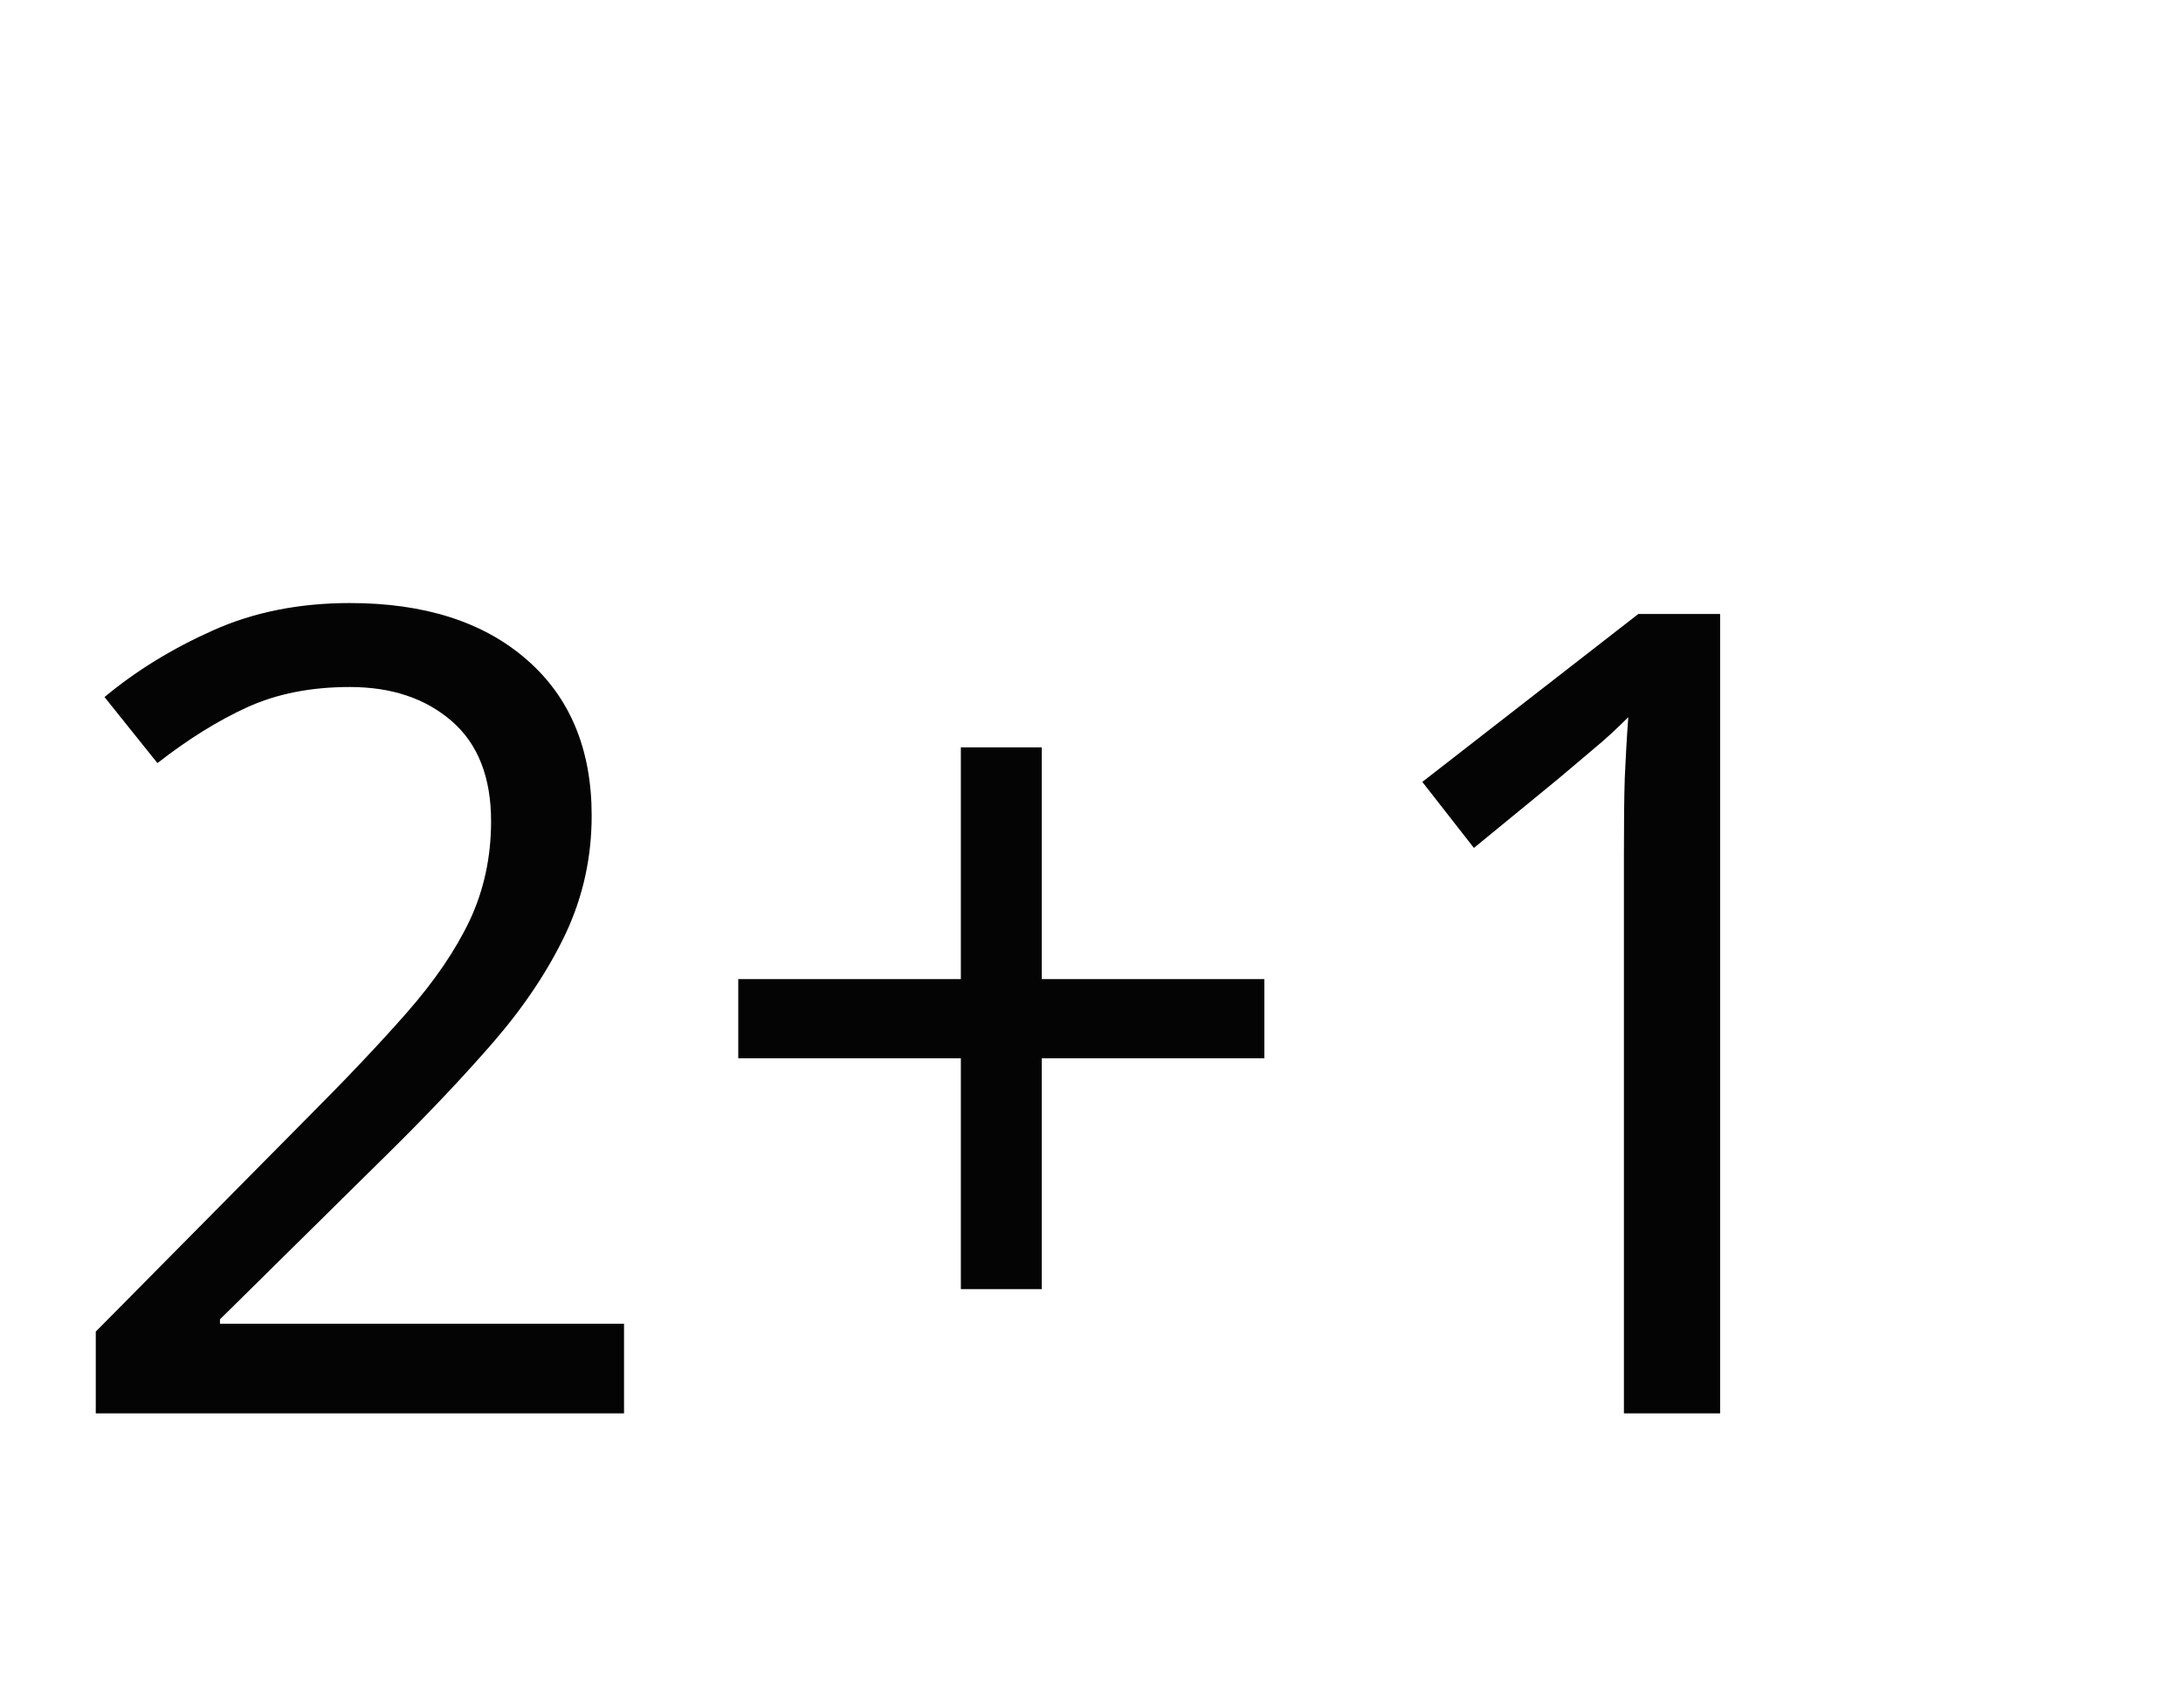
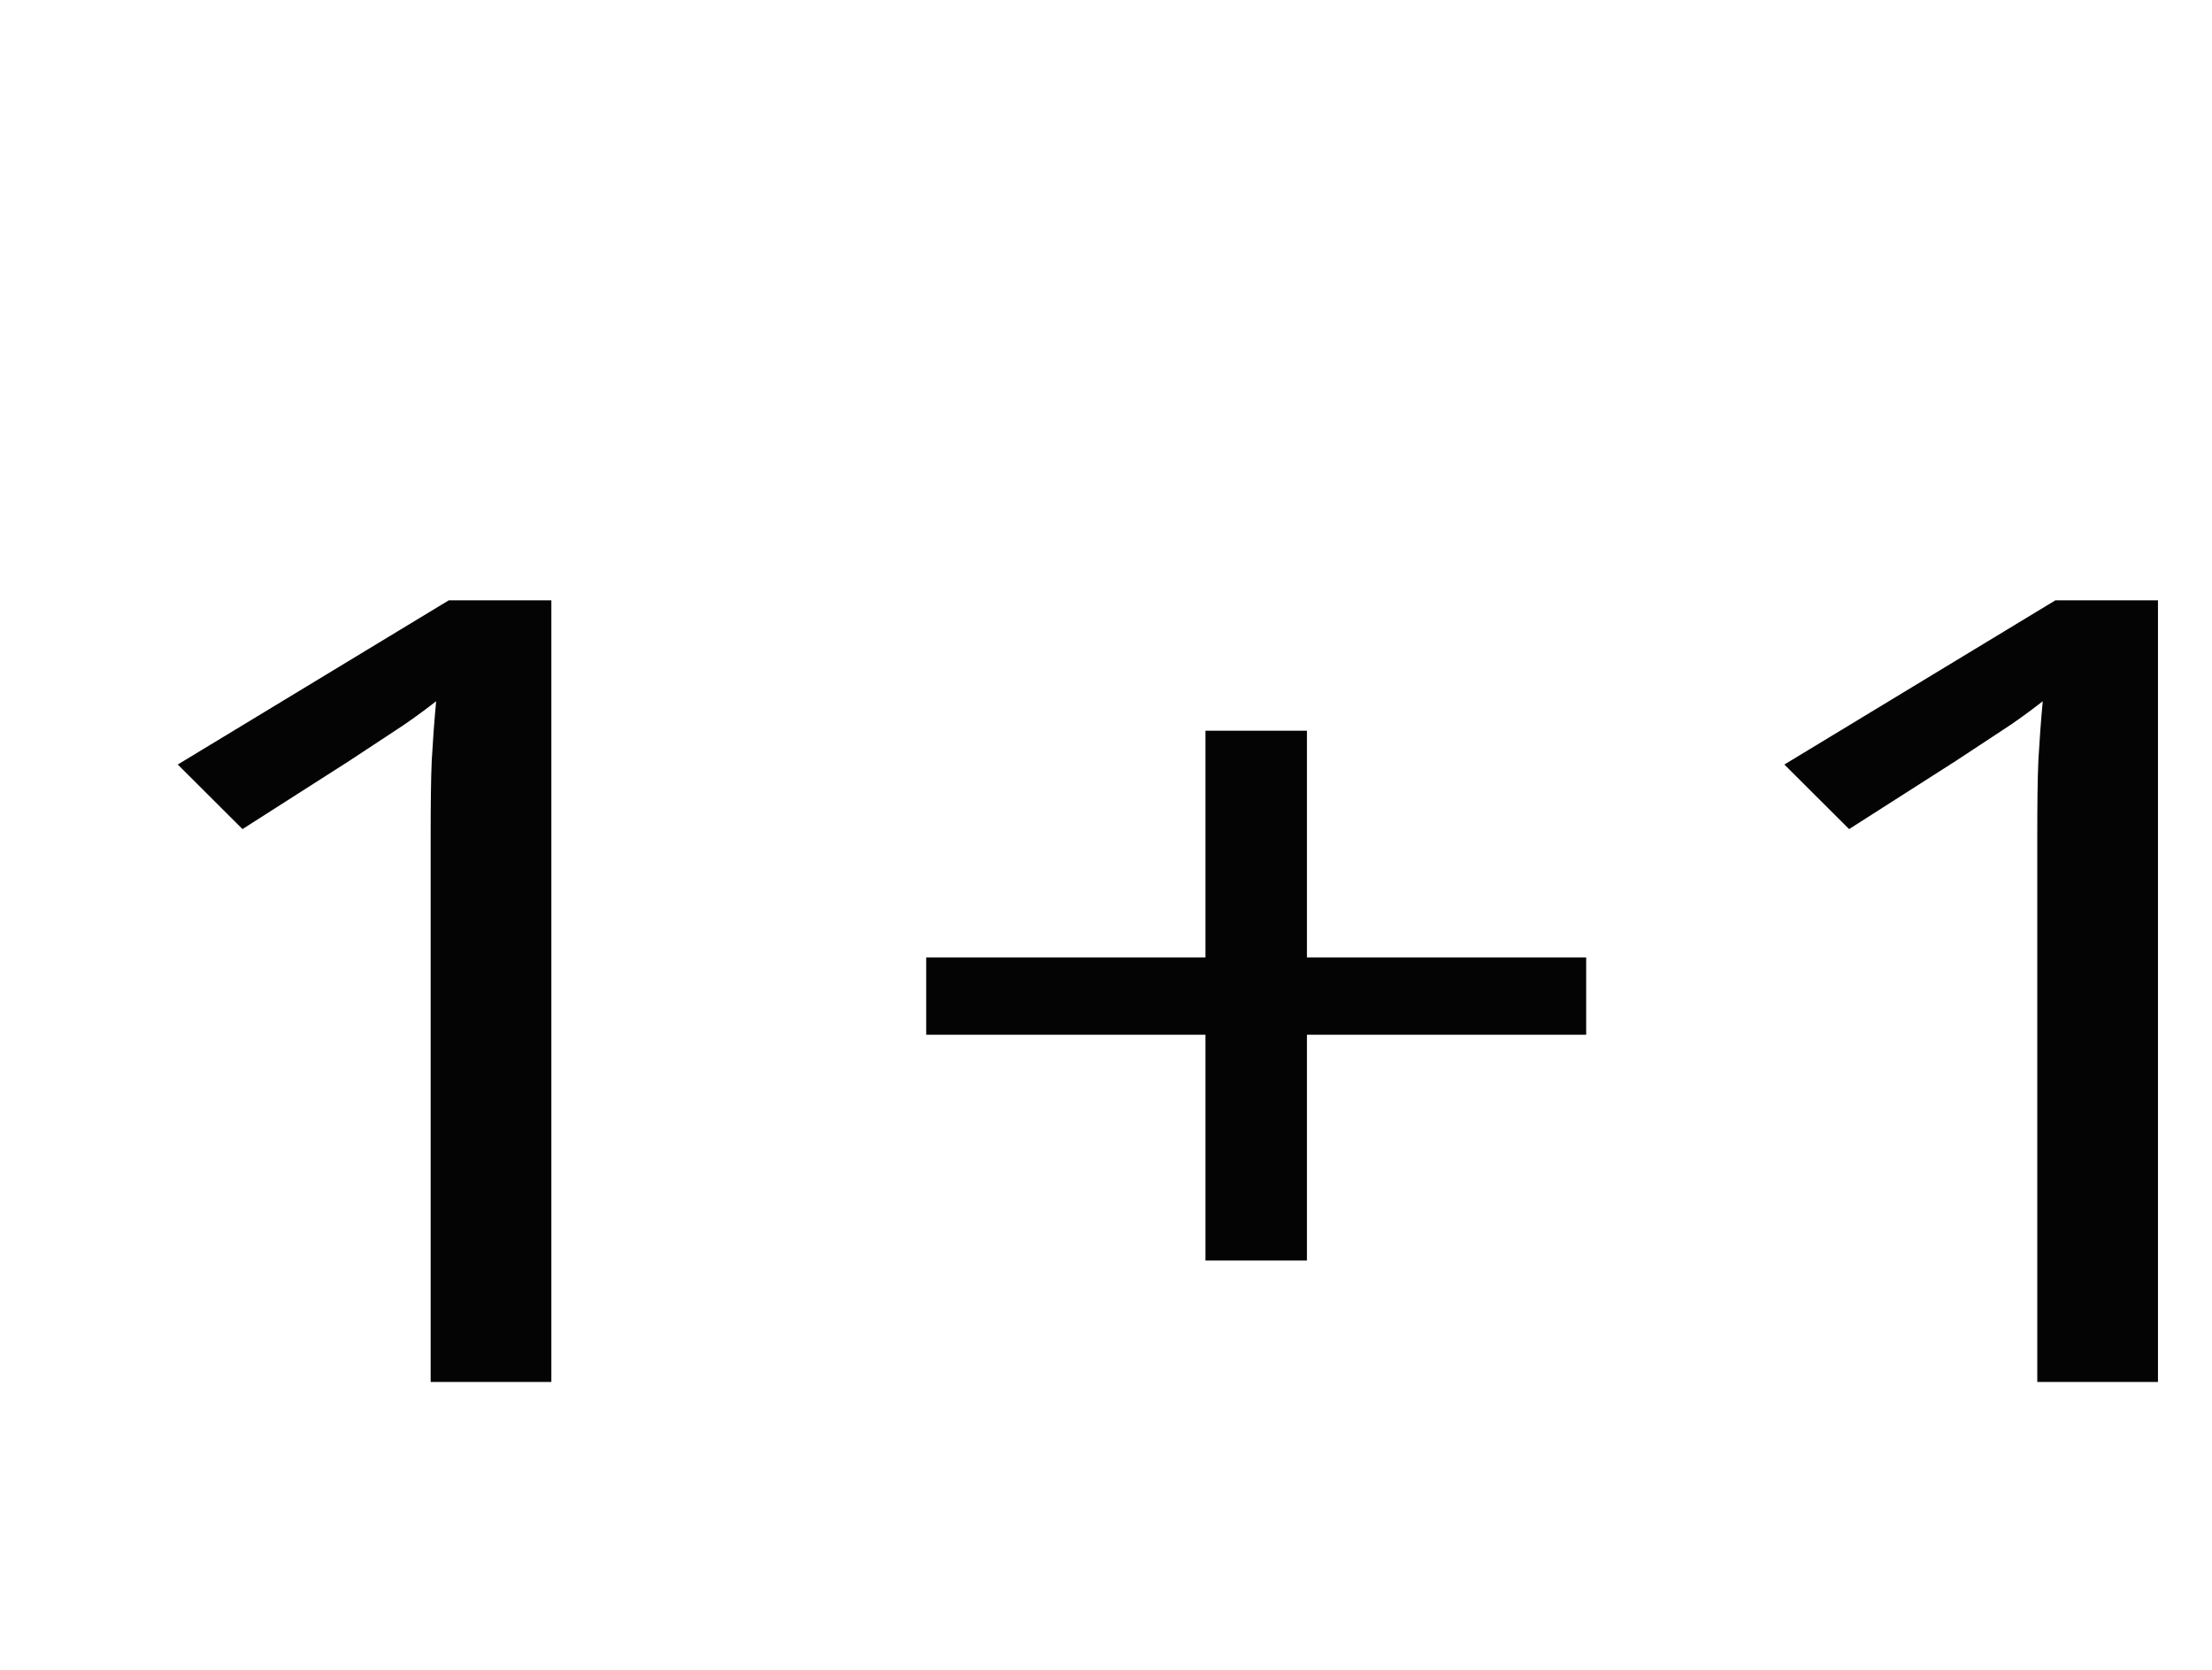
- <svg xmlns="http://www.w3.org/2000/svg" version="1.1" width="39" height="30.5" viewBox="0,0,39,30.5">
-   <g transform="translate(-126.25,-136.5708)">
+ <svg xmlns="http://www.w3.org/2000/svg" version="1.1" width="40.425" height="30.5" viewBox="0,0,40.425,30.5">
+   <g transform="translate(-123.1625,-136.8208)">
    <g data-paper-data="{&quot;isPaintingLayer&quot;:true}" fill="#040404" fill-rule="nonzero" stroke="none" stroke-width="1" stroke-linecap="butt" stroke-linejoin="miter" stroke-miterlimit="10" stroke-dasharray="" stroke-dashoffset="0" font-family="Pixel" font-weight="normal" font-size="40" text-anchor="start" style="mix-blend-mode: normal">
-       <text transform="translate(127,161.8208) scale(0.5,0.5)" font-size="40" xml:space="preserve" fill="#040404" fill-rule="nonzero" stroke="none" stroke-width="1" stroke-linecap="butt" stroke-linejoin="miter" stroke-miterlimit="10" stroke-dasharray="" stroke-dashoffset="0" font-family="Pixel" font-weight="normal" text-anchor="start" style="mix-blend-mode: normal">
-         <tspan x="0" dy="0">2+1</tspan>
+       <text transform="translate(124.125,162.0708) scale(0.64167,0.5)" font-size="40" xml:space="preserve" fill="#040404" fill-rule="nonzero" stroke="none" stroke-width="1" stroke-linecap="butt" stroke-linejoin="miter" stroke-miterlimit="10" stroke-dasharray="" stroke-dashoffset="0" font-family="Pixel" font-weight="normal" text-anchor="start" style="mix-blend-mode: normal">
+         <tspan x="0" dy="0">1+1</tspan>
      </text>
    </g>
  </g>
</svg>
